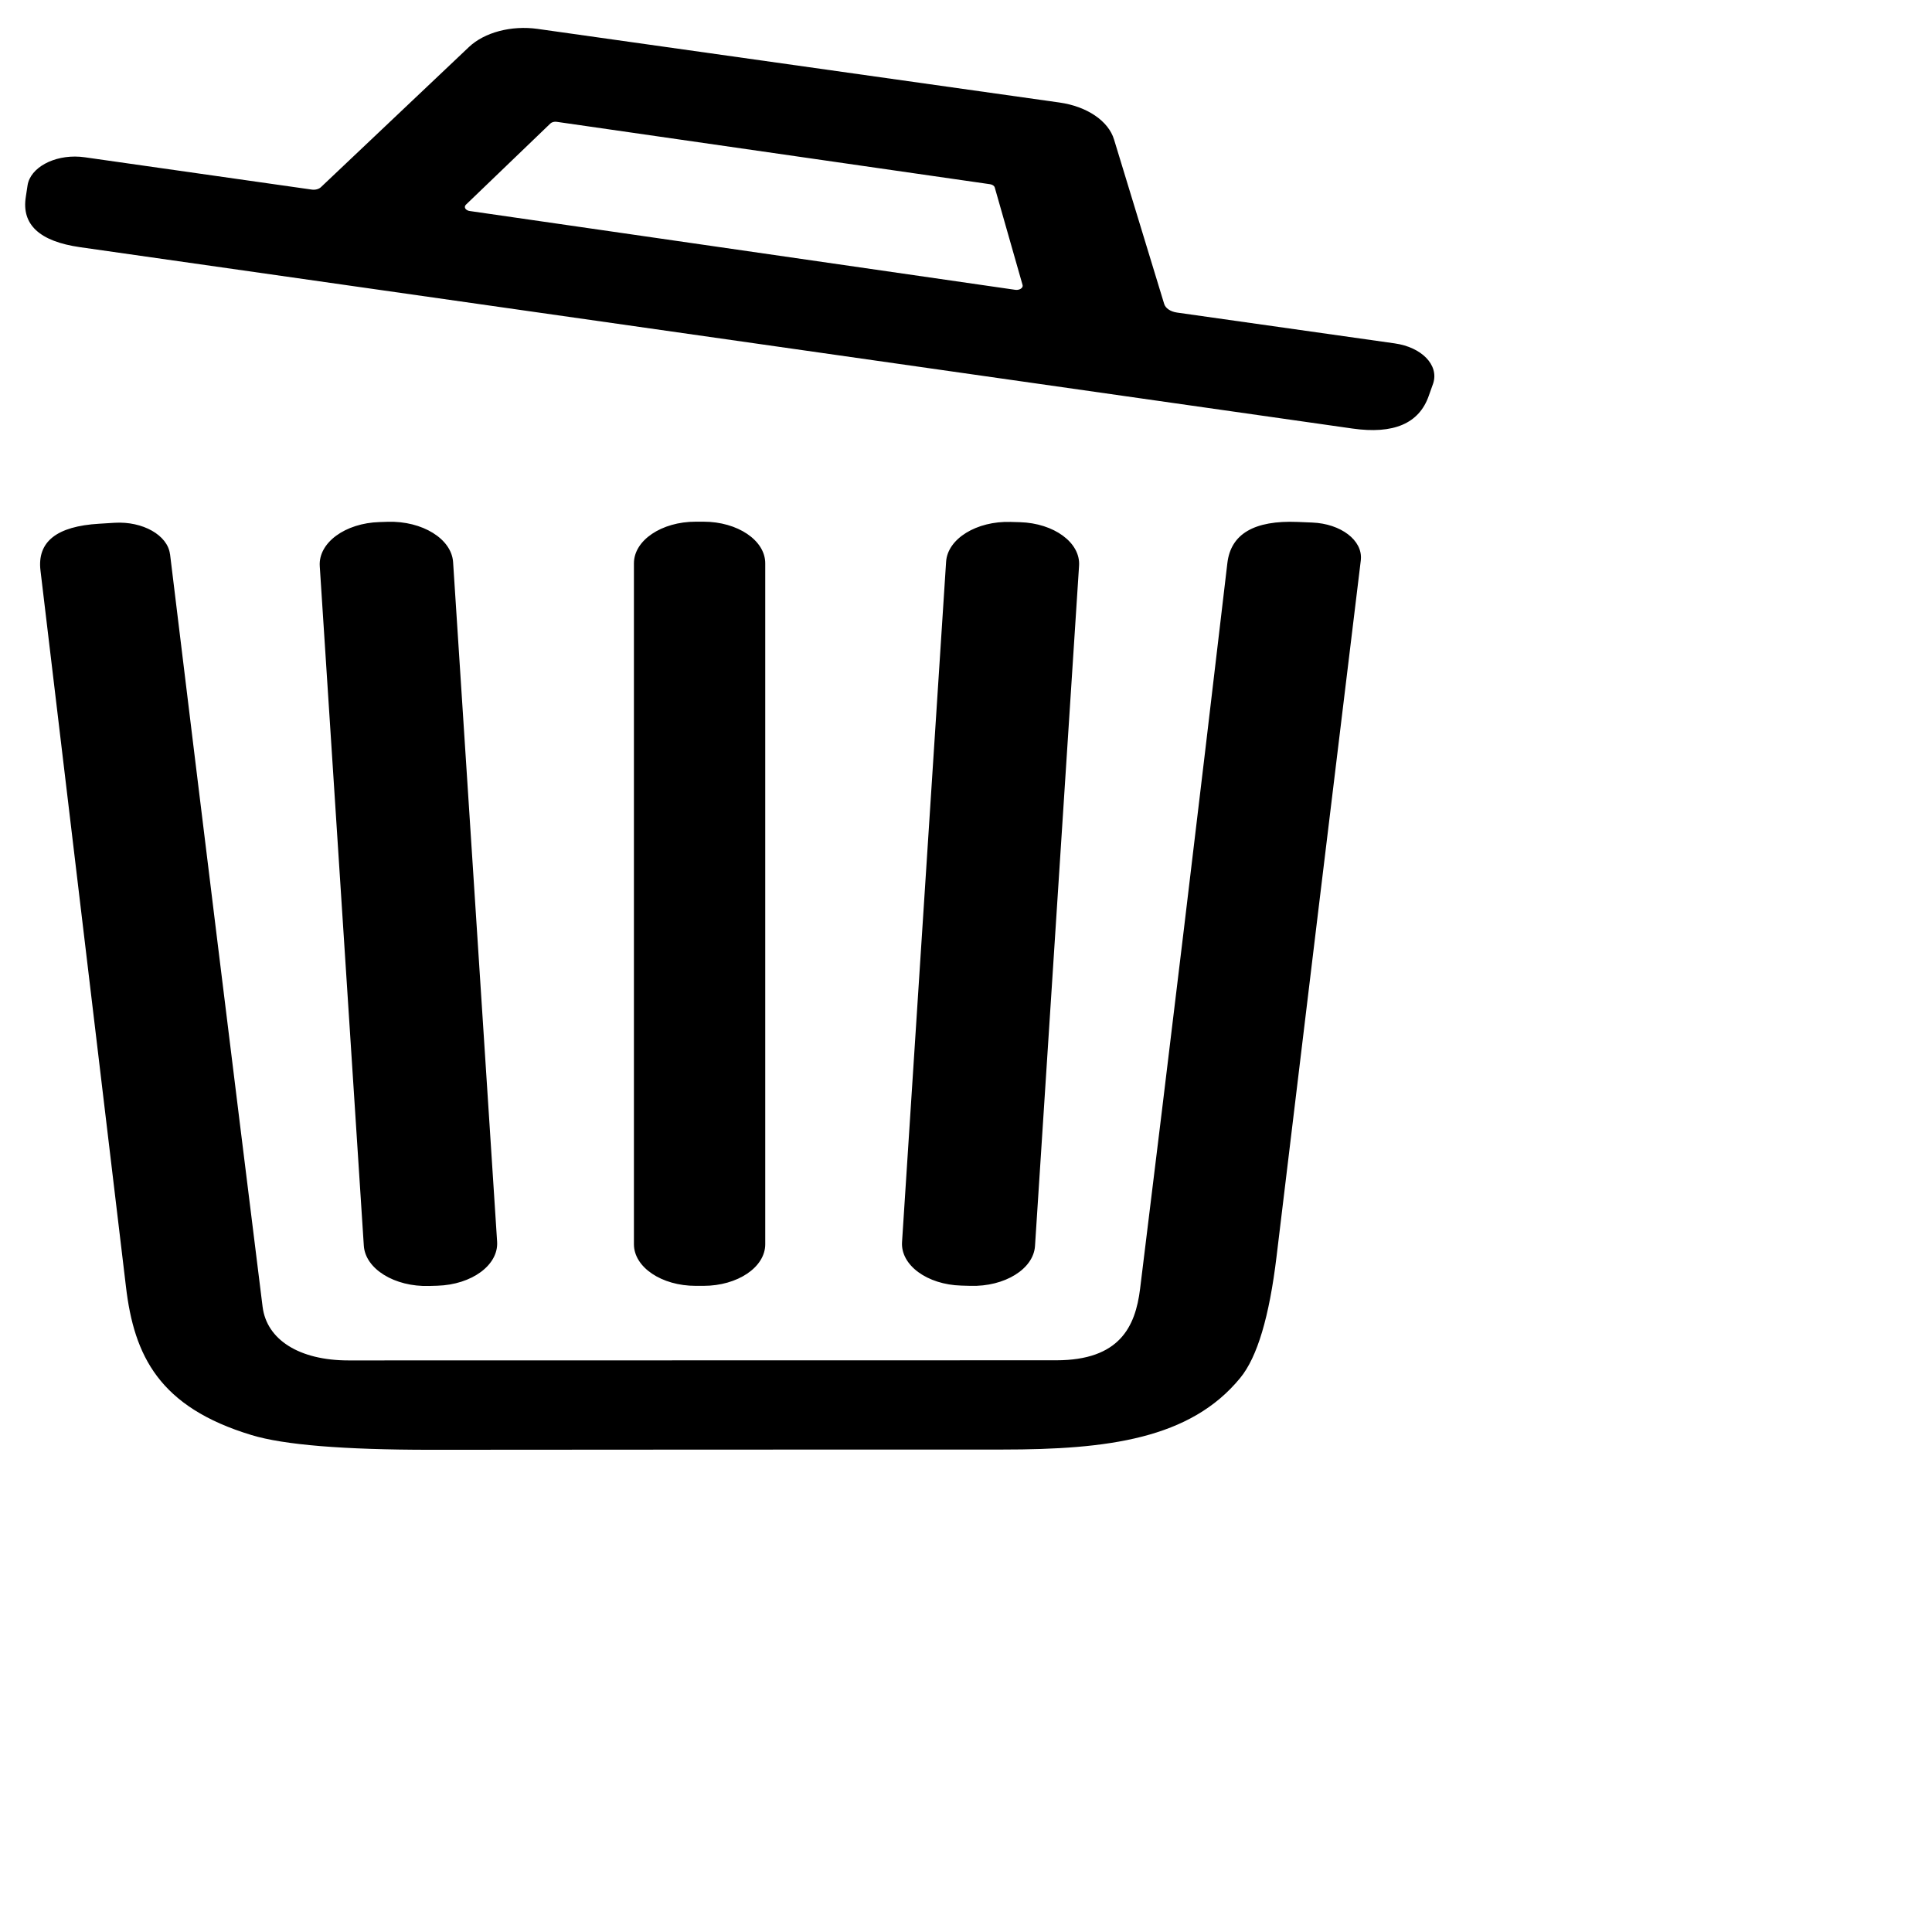
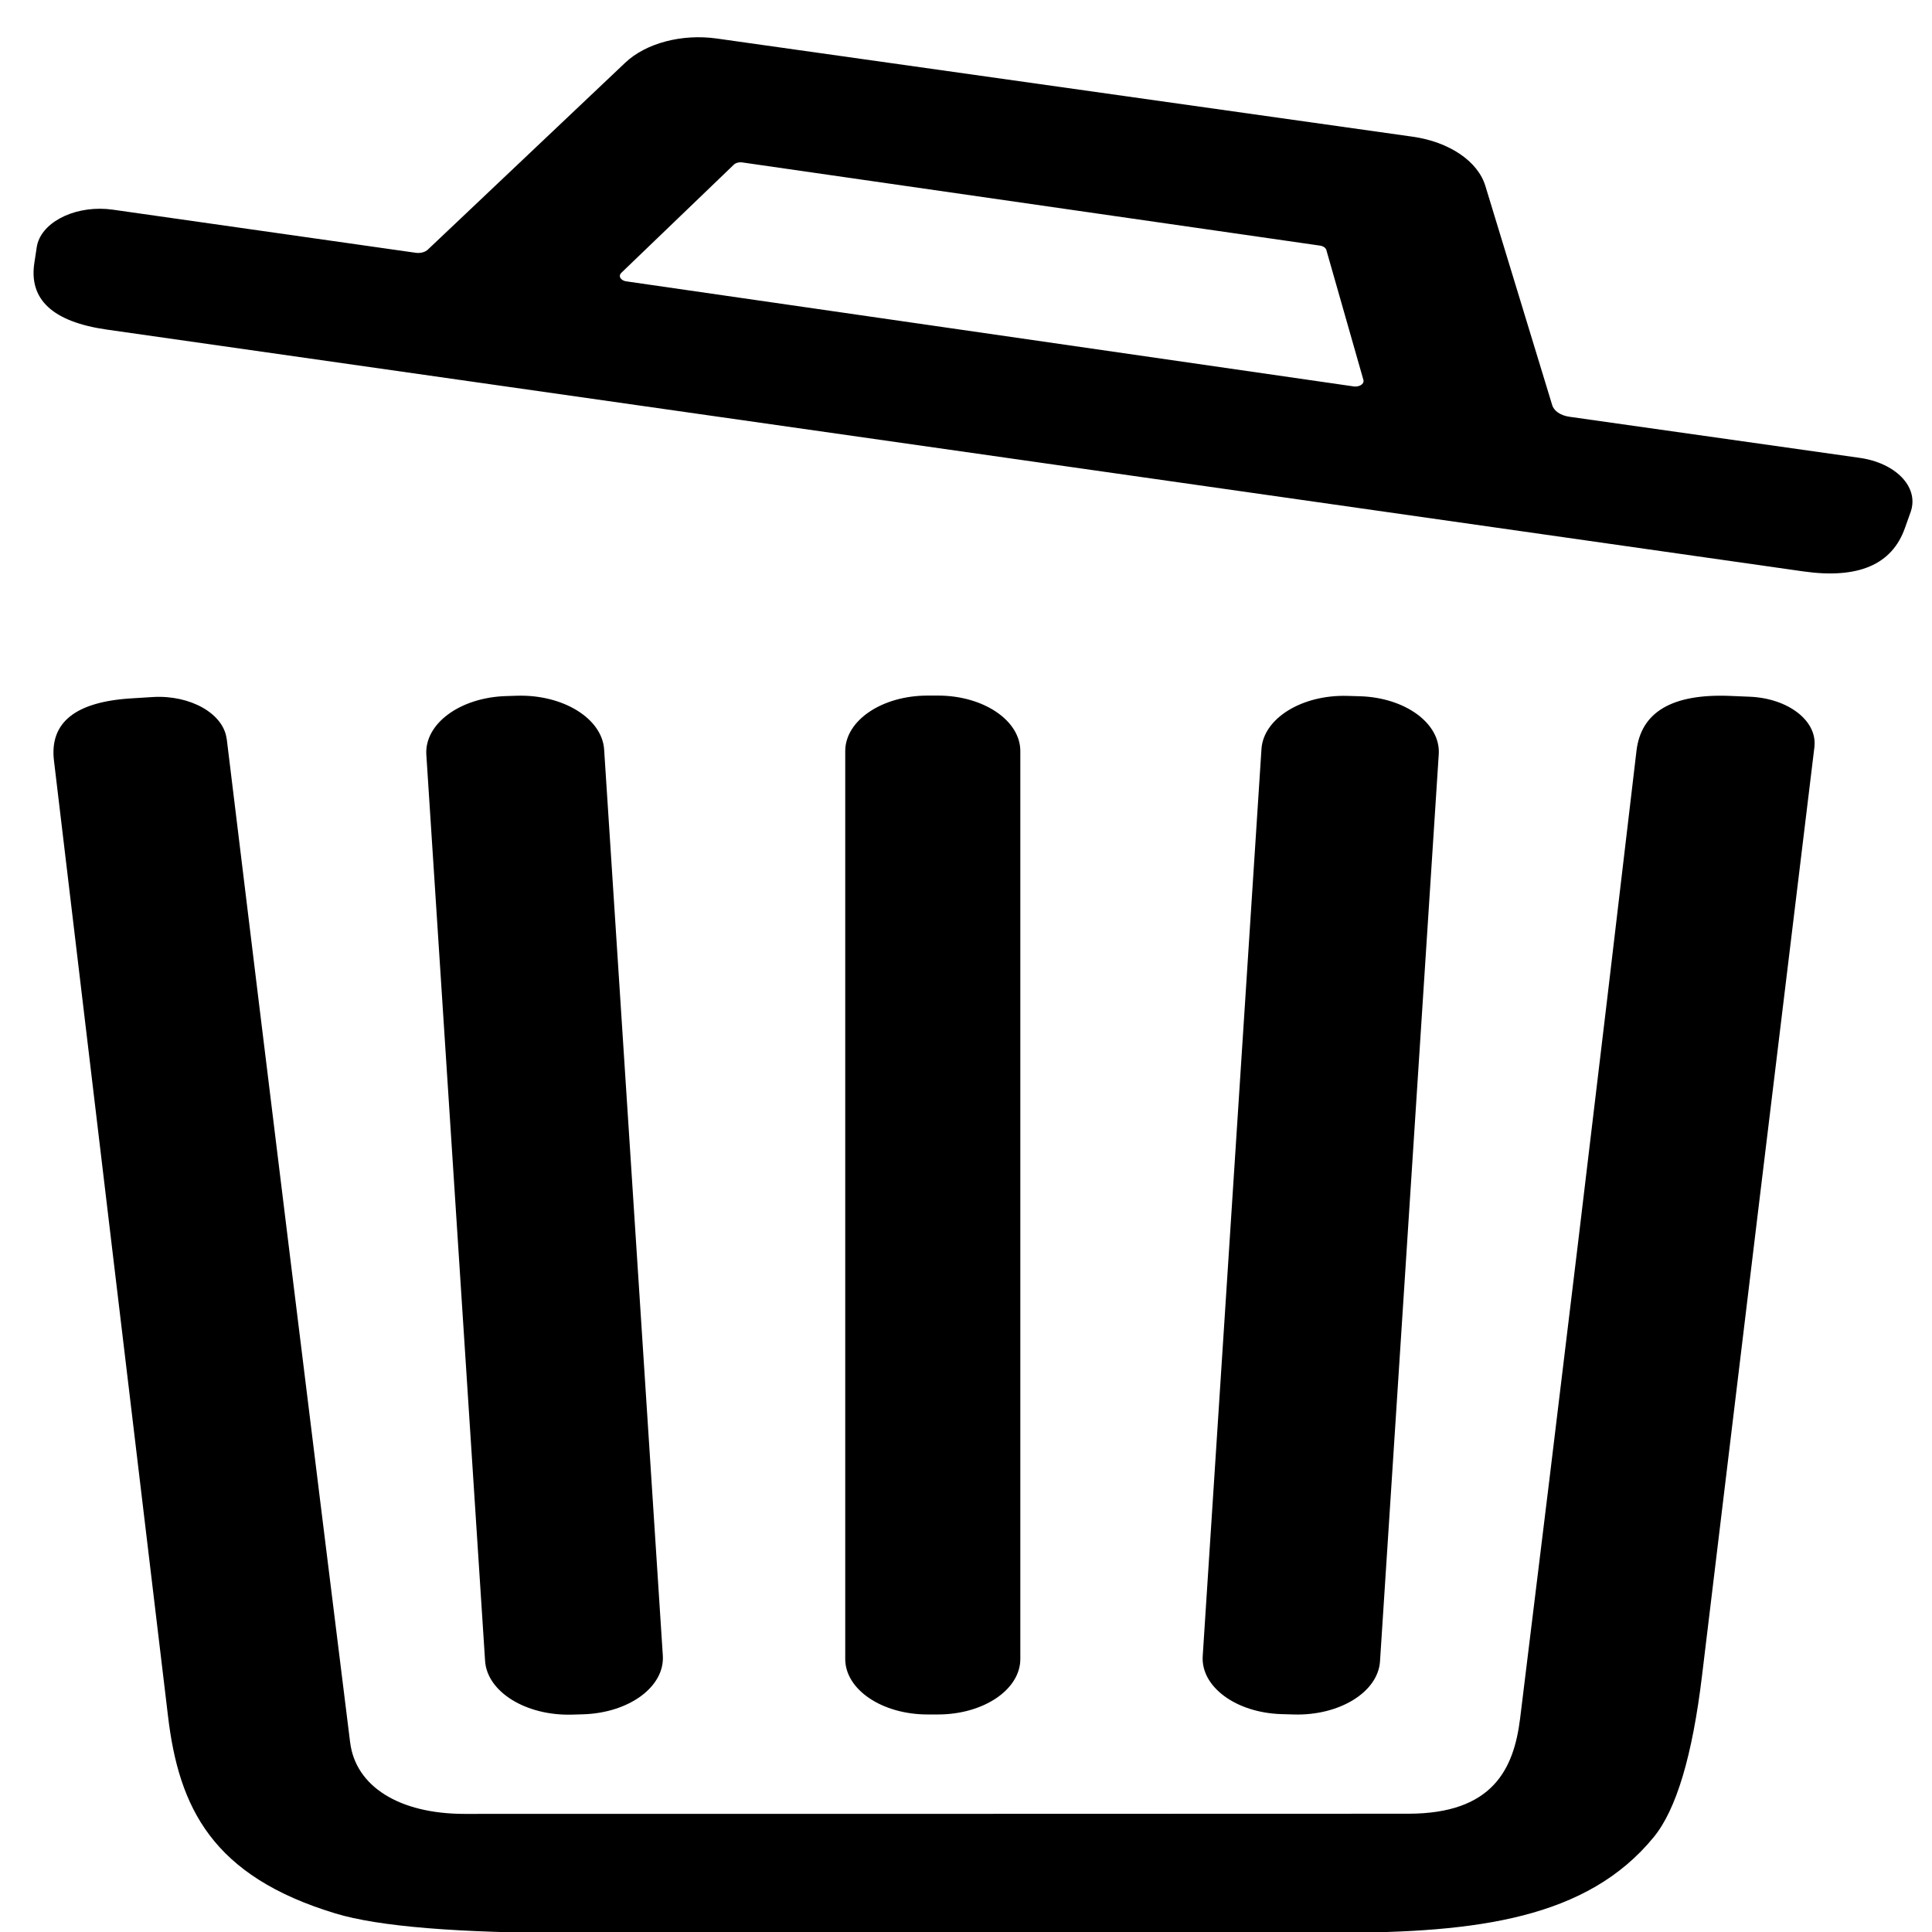
- <svg xmlns="http://www.w3.org/2000/svg" zoomAndPan="magnify" viewBox="0 0 200 200" preserveAspectRatio="xMidYMid meet" height="1em" width="1em" version="1.2" id="svg123">
+ <svg xmlns="http://www.w3.org/2000/svg" fill="currentColor" zoomAndPan="magnify" viewBox="0 0 150 150" preserveAspectRatio="xMidYMid meet" height="1em" width="1em" version="1.2" id="svg123">
  <defs id="defs116">
    <clipPath id="0d65e31f04">
      <path d="M 309.426,269.008 H 451 v 210.75 H 309.426 Z m 0,0" id="path113" />
    </clipPath>
  </defs>
  <g id="eb431f1c7c" transform="matrix(1.035172,0,0,0.7004197,-318.1134,-185.8716)">
    <g clip-rule="nonzero" clip-path="url(#0d65e31f04)" id="g120">
      <path style="fill-opacity:1;fill-rule:nonzero;stroke:none" d="m 408.824,308.203 c 0.328,0.074 0.664,-0.133 0.738,-0.469 0.019,-0.082 0.019,-0.172 0,-0.254 l -2.777,-14.387 c -0.043,-0.246 -0.23,-0.441 -0.477,-0.496 l -43.324,-9.219 c -0.242,-0.055 -0.496,0.043 -0.637,0.242 l -8.441,11.992 c -0.199,0.281 -0.125,0.664 0.16,0.855 0.066,0.051 0.145,0.078 0.223,0.094 z M 425,311.566 l 21.77,4.555 c 2.699,0.559 4.43,3.184 3.867,5.863 -0.008,0.043 -0.019,0.086 -0.027,0.125 l -0.426,1.766 c -0.965,4.09 -3.512,5.703 -7.641,4.832 L 315.316,301.906 c -4.055,-0.855 -5.871,-3.336 -5.43,-7.438 l 0.176,-1.711 c 0.277,-2.602 2.621,-4.496 5.234,-4.219 0.164,0.019 0.32,0.043 0.484,0.078 l 22.707,4.777 c 0.352,0.074 0.719,-0.074 0.922,-0.375 l 14.789,-20.695 c 1.551,-2.172 4.25,-3.227 6.871,-2.68 L 413.25,280.523 c 2.758,0.574 4.91,2.73 5.465,5.484 l 5.008,24.273 c 0.129,0.645 0.629,1.148 1.277,1.285 z m -91.434,146.941 c 0.406,4.863 3.66,7.93 8.586,7.93 23.598,0 47.199,-0.004 70.797,-0.019 6.301,-0.016 7.895,-4.918 8.367,-10.562 2.906,-34.785 5.812,-70.535 8.727,-107.246 0.34,-4.324 2.684,-6.359 7.027,-6.098 l 1.469,0.09 c 2.859,0.176 5.035,2.625 4.855,5.473 0,0.031 -0.004,0.066 -0.004,0.094 -2.891,35.121 -5.699,69.422 -8.426,102.898 -0.723,8.91 -1.93,14.891 -3.629,17.949 -4.992,9.023 -13.258,10.594 -23.77,10.594 -19.055,0 -38.109,0.012 -57.168,0.035 -8.734,0 -14.711,-0.723 -17.93,-2.172 -9.238,-4.125 -11.754,-11.703 -12.566,-21.93 -2.773,-34.262 -5.621,-69.543 -8.547,-105.84 -0.348,-4.254 1.613,-6.562 5.875,-6.926 l 1.539,-0.141 c 2.812,-0.246 5.297,1.832 5.535,4.633 0,0.004 0,0.016 0.008,0.019 3.18,38.668 6.27,75.742 9.254,111.219 z m 11.703,-115.977 0.816,-0.039 c 3.453,-0.148 6.379,2.52 6.531,5.965 l 4.402,100.438 c 0.148,3.445 -2.531,6.352 -5.984,6.504 l -0.816,0.035 c -3.457,0.152 -6.383,-2.516 -6.531,-5.961 l -4.406,-100.434 c -0.148,-3.445 2.531,-6.359 5.988,-6.508 z m 31.605,-0.055 h 0.781 c 3.41,0 6.176,2.754 6.176,6.156 v 100.633 c 0,3.398 -2.766,6.152 -6.176,6.152 H 376.875 c -3.414,0 -6.176,-2.754 -6.176,-6.152 v -100.633 c 0,-3.402 2.762,-6.156 6.176,-6.156 z m 31.5,0.035 0.922,0.039 c 3.414,0.148 6.07,3.027 5.918,6.434 l -4.406,100.543 c -0.148,3.402 -3.039,6.039 -6.461,5.891 l -0.918,-0.039 c -3.418,-0.145 -6.066,-3.027 -5.918,-6.434 l 4.406,-100.539 c 0.145,-3.406 3.043,-6.047 6.457,-5.895 z m 0,0" id="path118" />
    </g>
  </g>
</svg>
